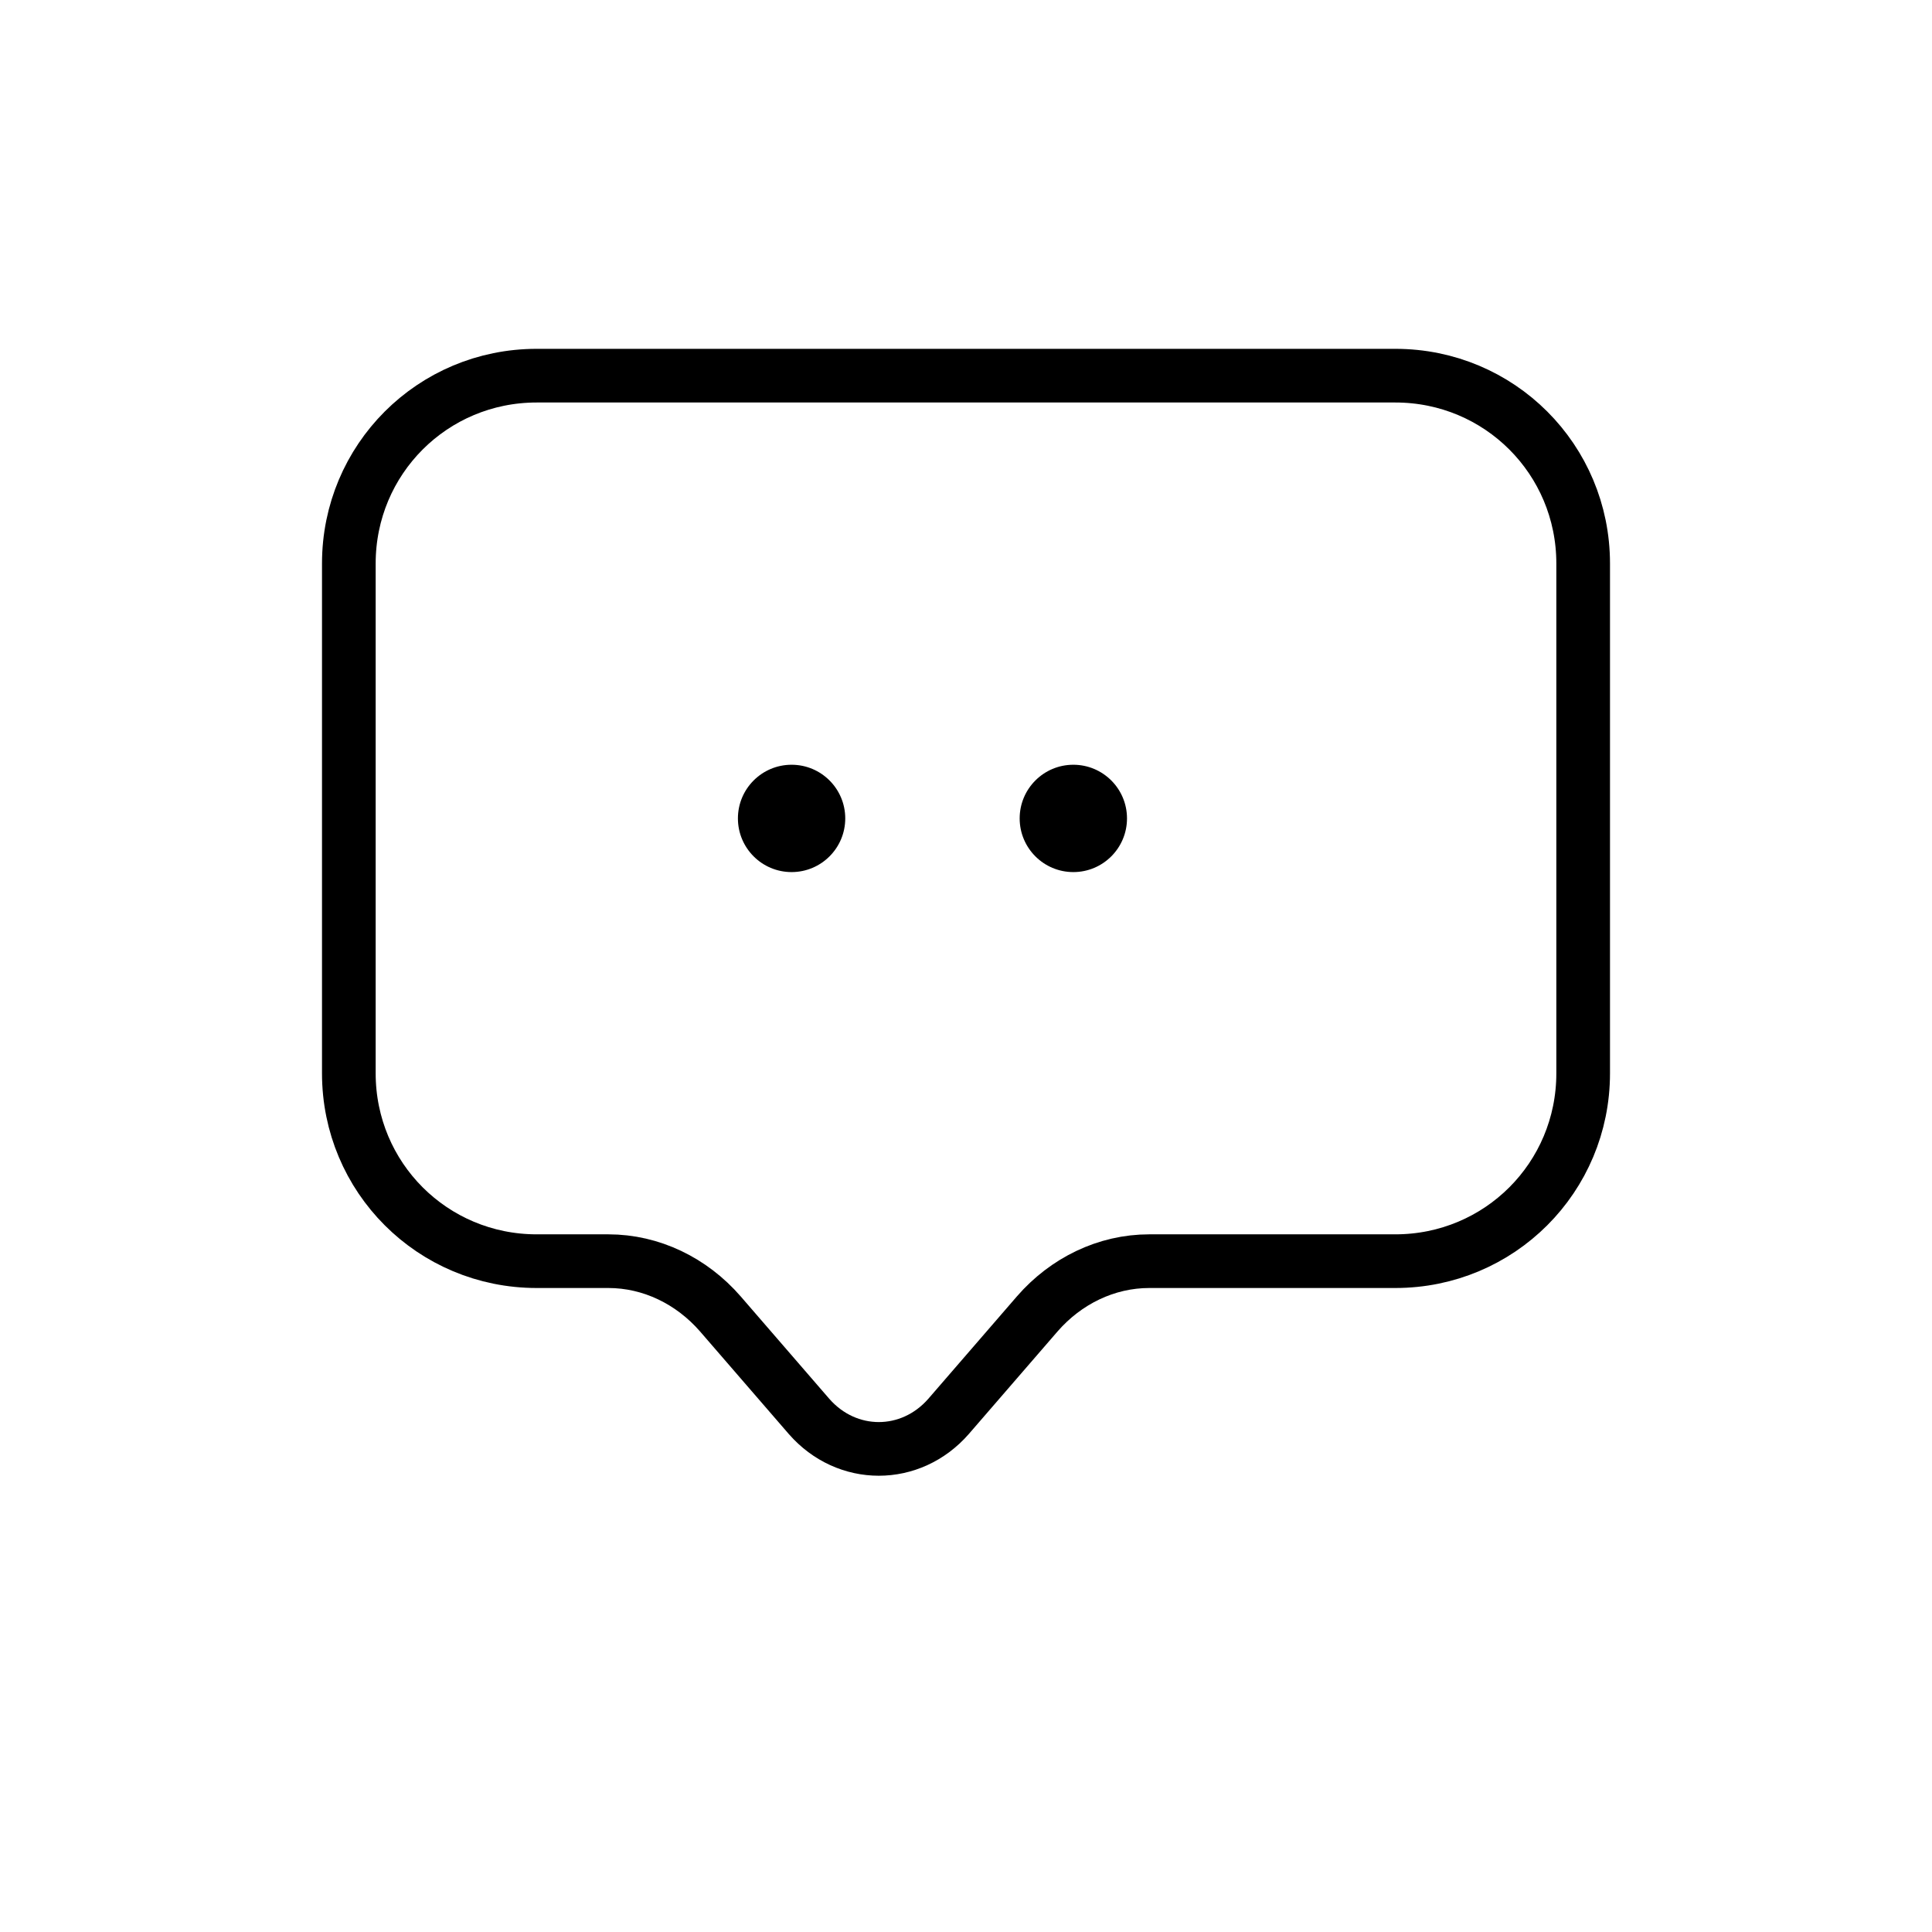
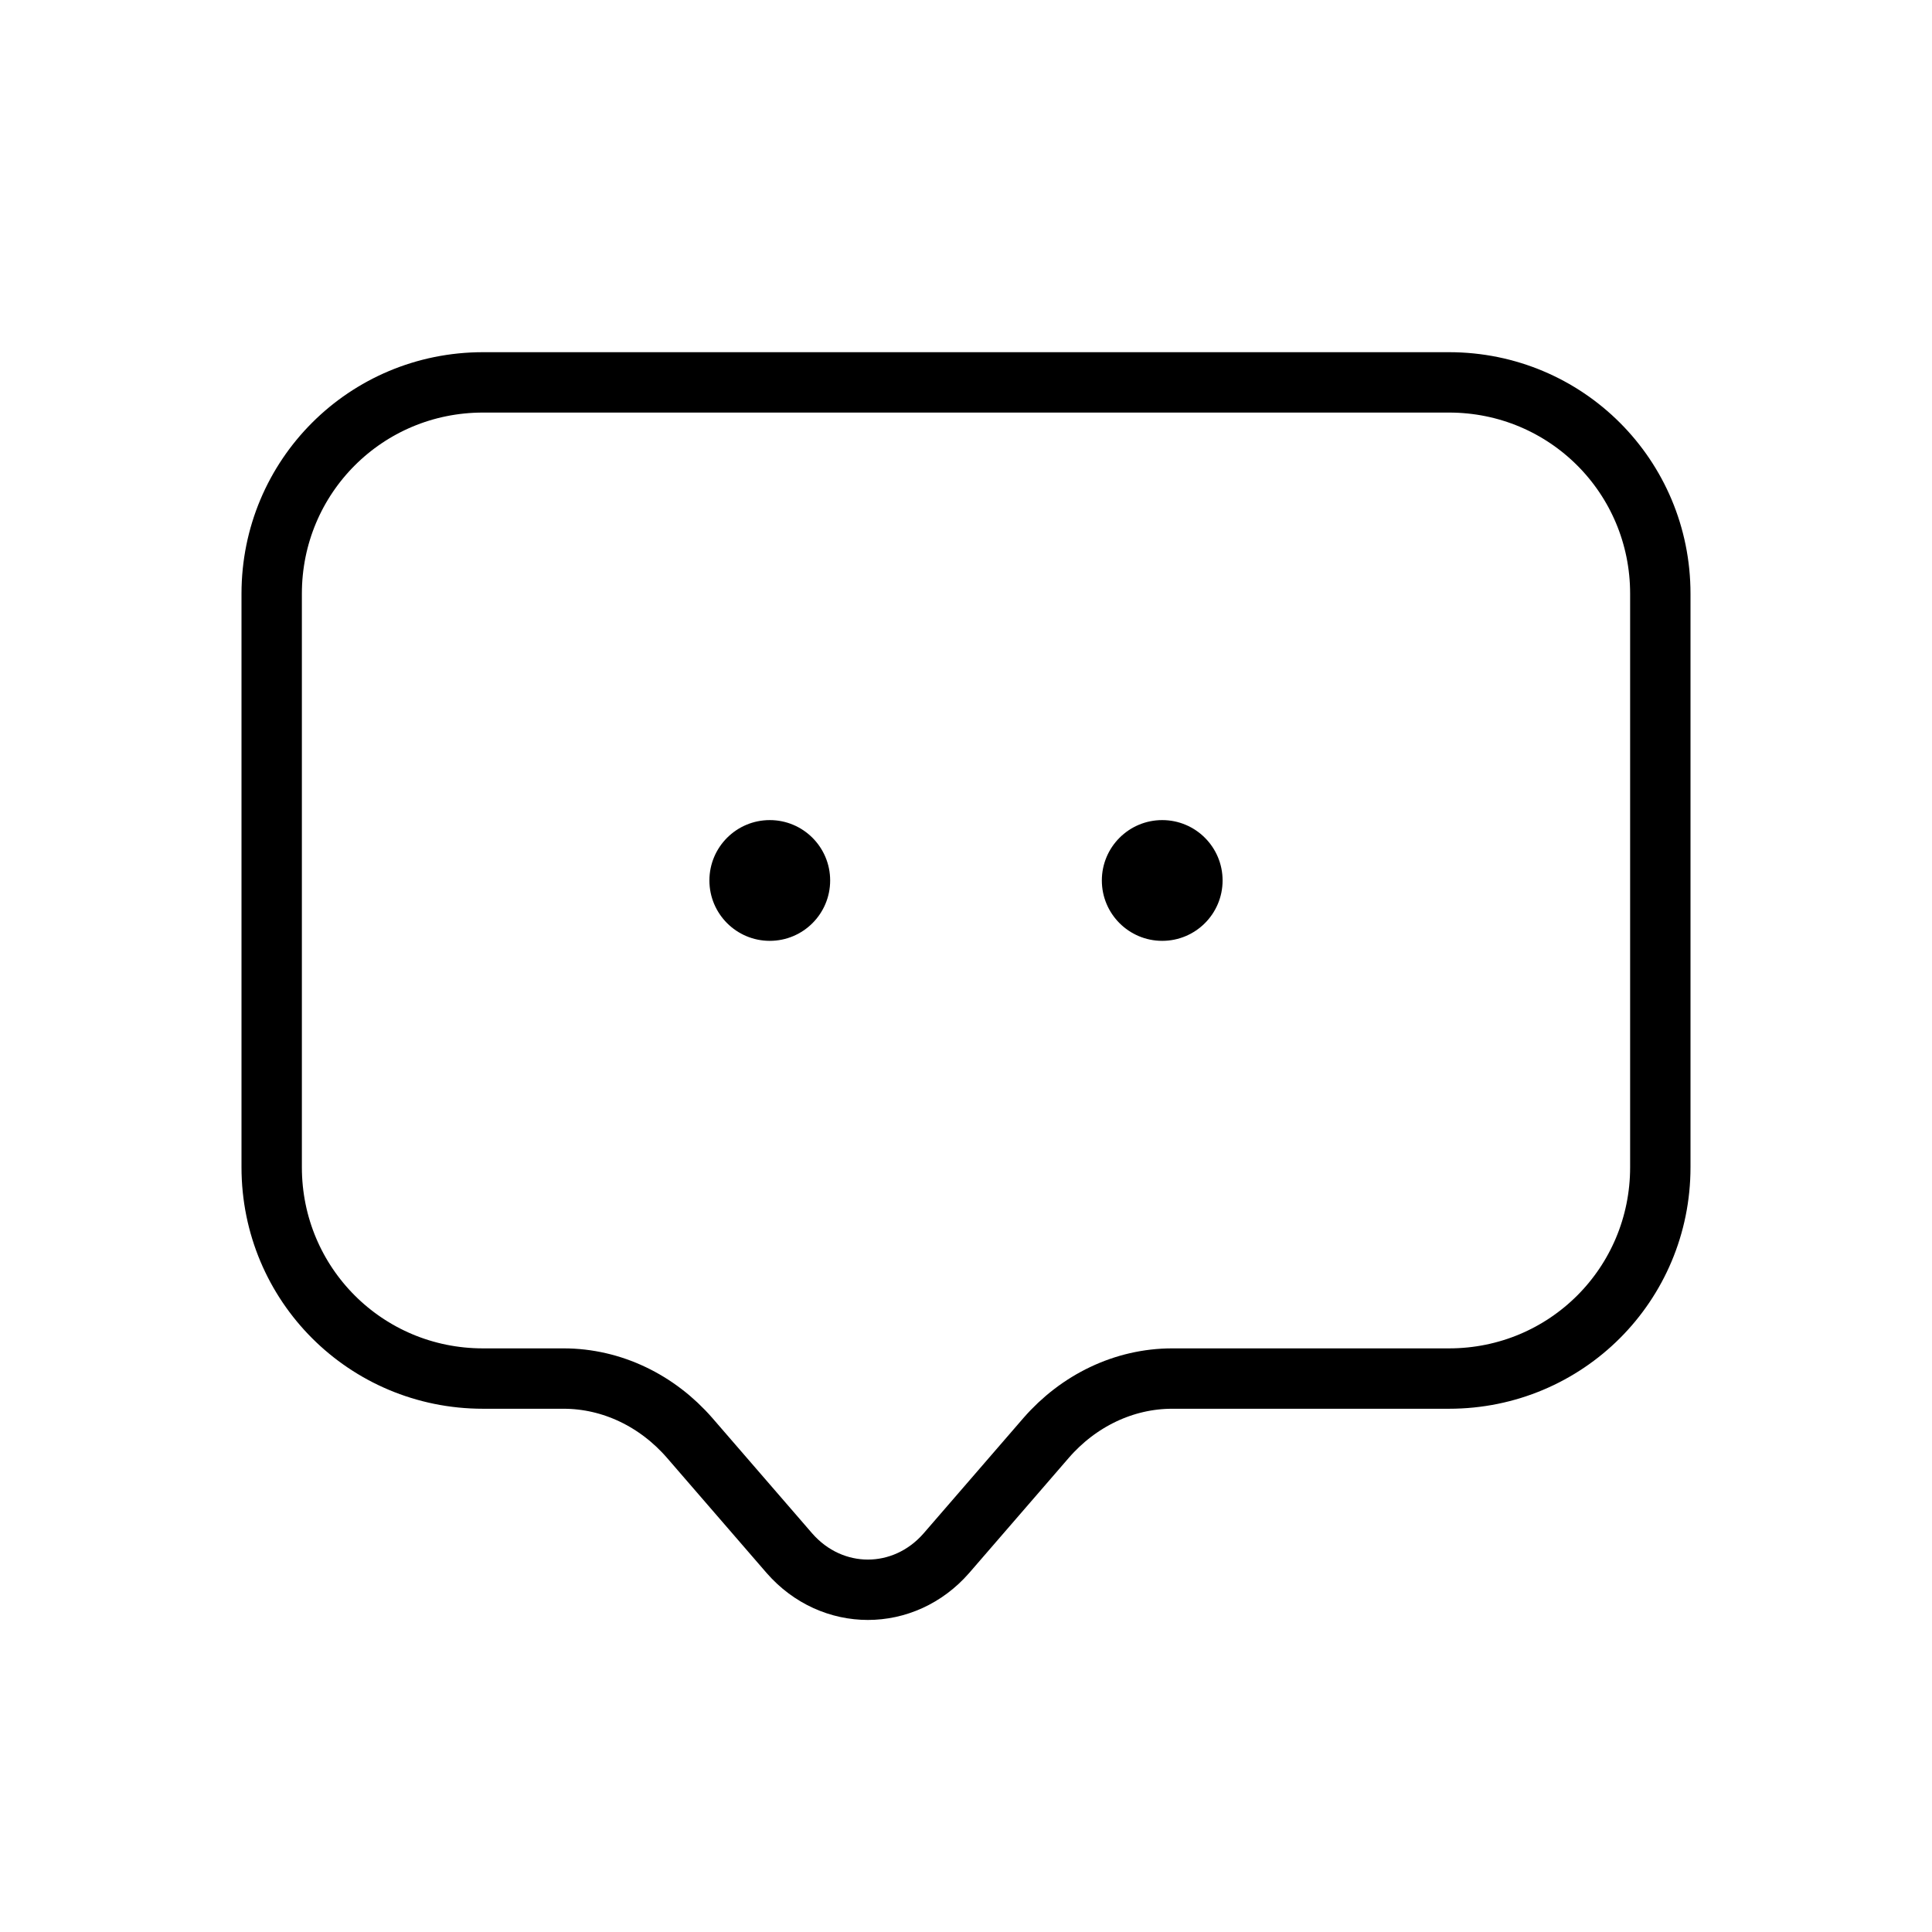
- <svg xmlns="http://www.w3.org/2000/svg" width="288" height="288" viewBox="0 0 288 288" fill="none">
-   <g transform="translate(48, 52)">
+ <svg xmlns="http://www.w3.org/2000/svg" width="192" height="192" viewBox="0 0 192 192" fill="none">
+   <g transform="translate(24, 35) scale(0.75)">
    <path d="M32,4 C16.477,4 4,16.477 4,32 V108 C4,123.523 16.477,136 32,136 H42.68 C49.08,136 55.1,138.94 59.38,143.86 L72.6,159.14 C78.24,165.6 87.76,165.6 93.4,159.14 L106.62,143.86 C110.9,138.94 116.92,136 123.32,136 H160 C175.523,136 188,123.523 188,108 V32 C188,16.477 175.523,4 160,4 H32 Z" stroke="black" stroke-width="8" stroke-linecap="round" stroke-linejoin="round" />
    <circle cx="70" cy="70" r="8" fill="black" />
-     <circle cx="112" cy="70" r="8" fill="black" />
+     <circle cx="122" cy="70" r="8" fill="black" />
  </g>
</svg>
